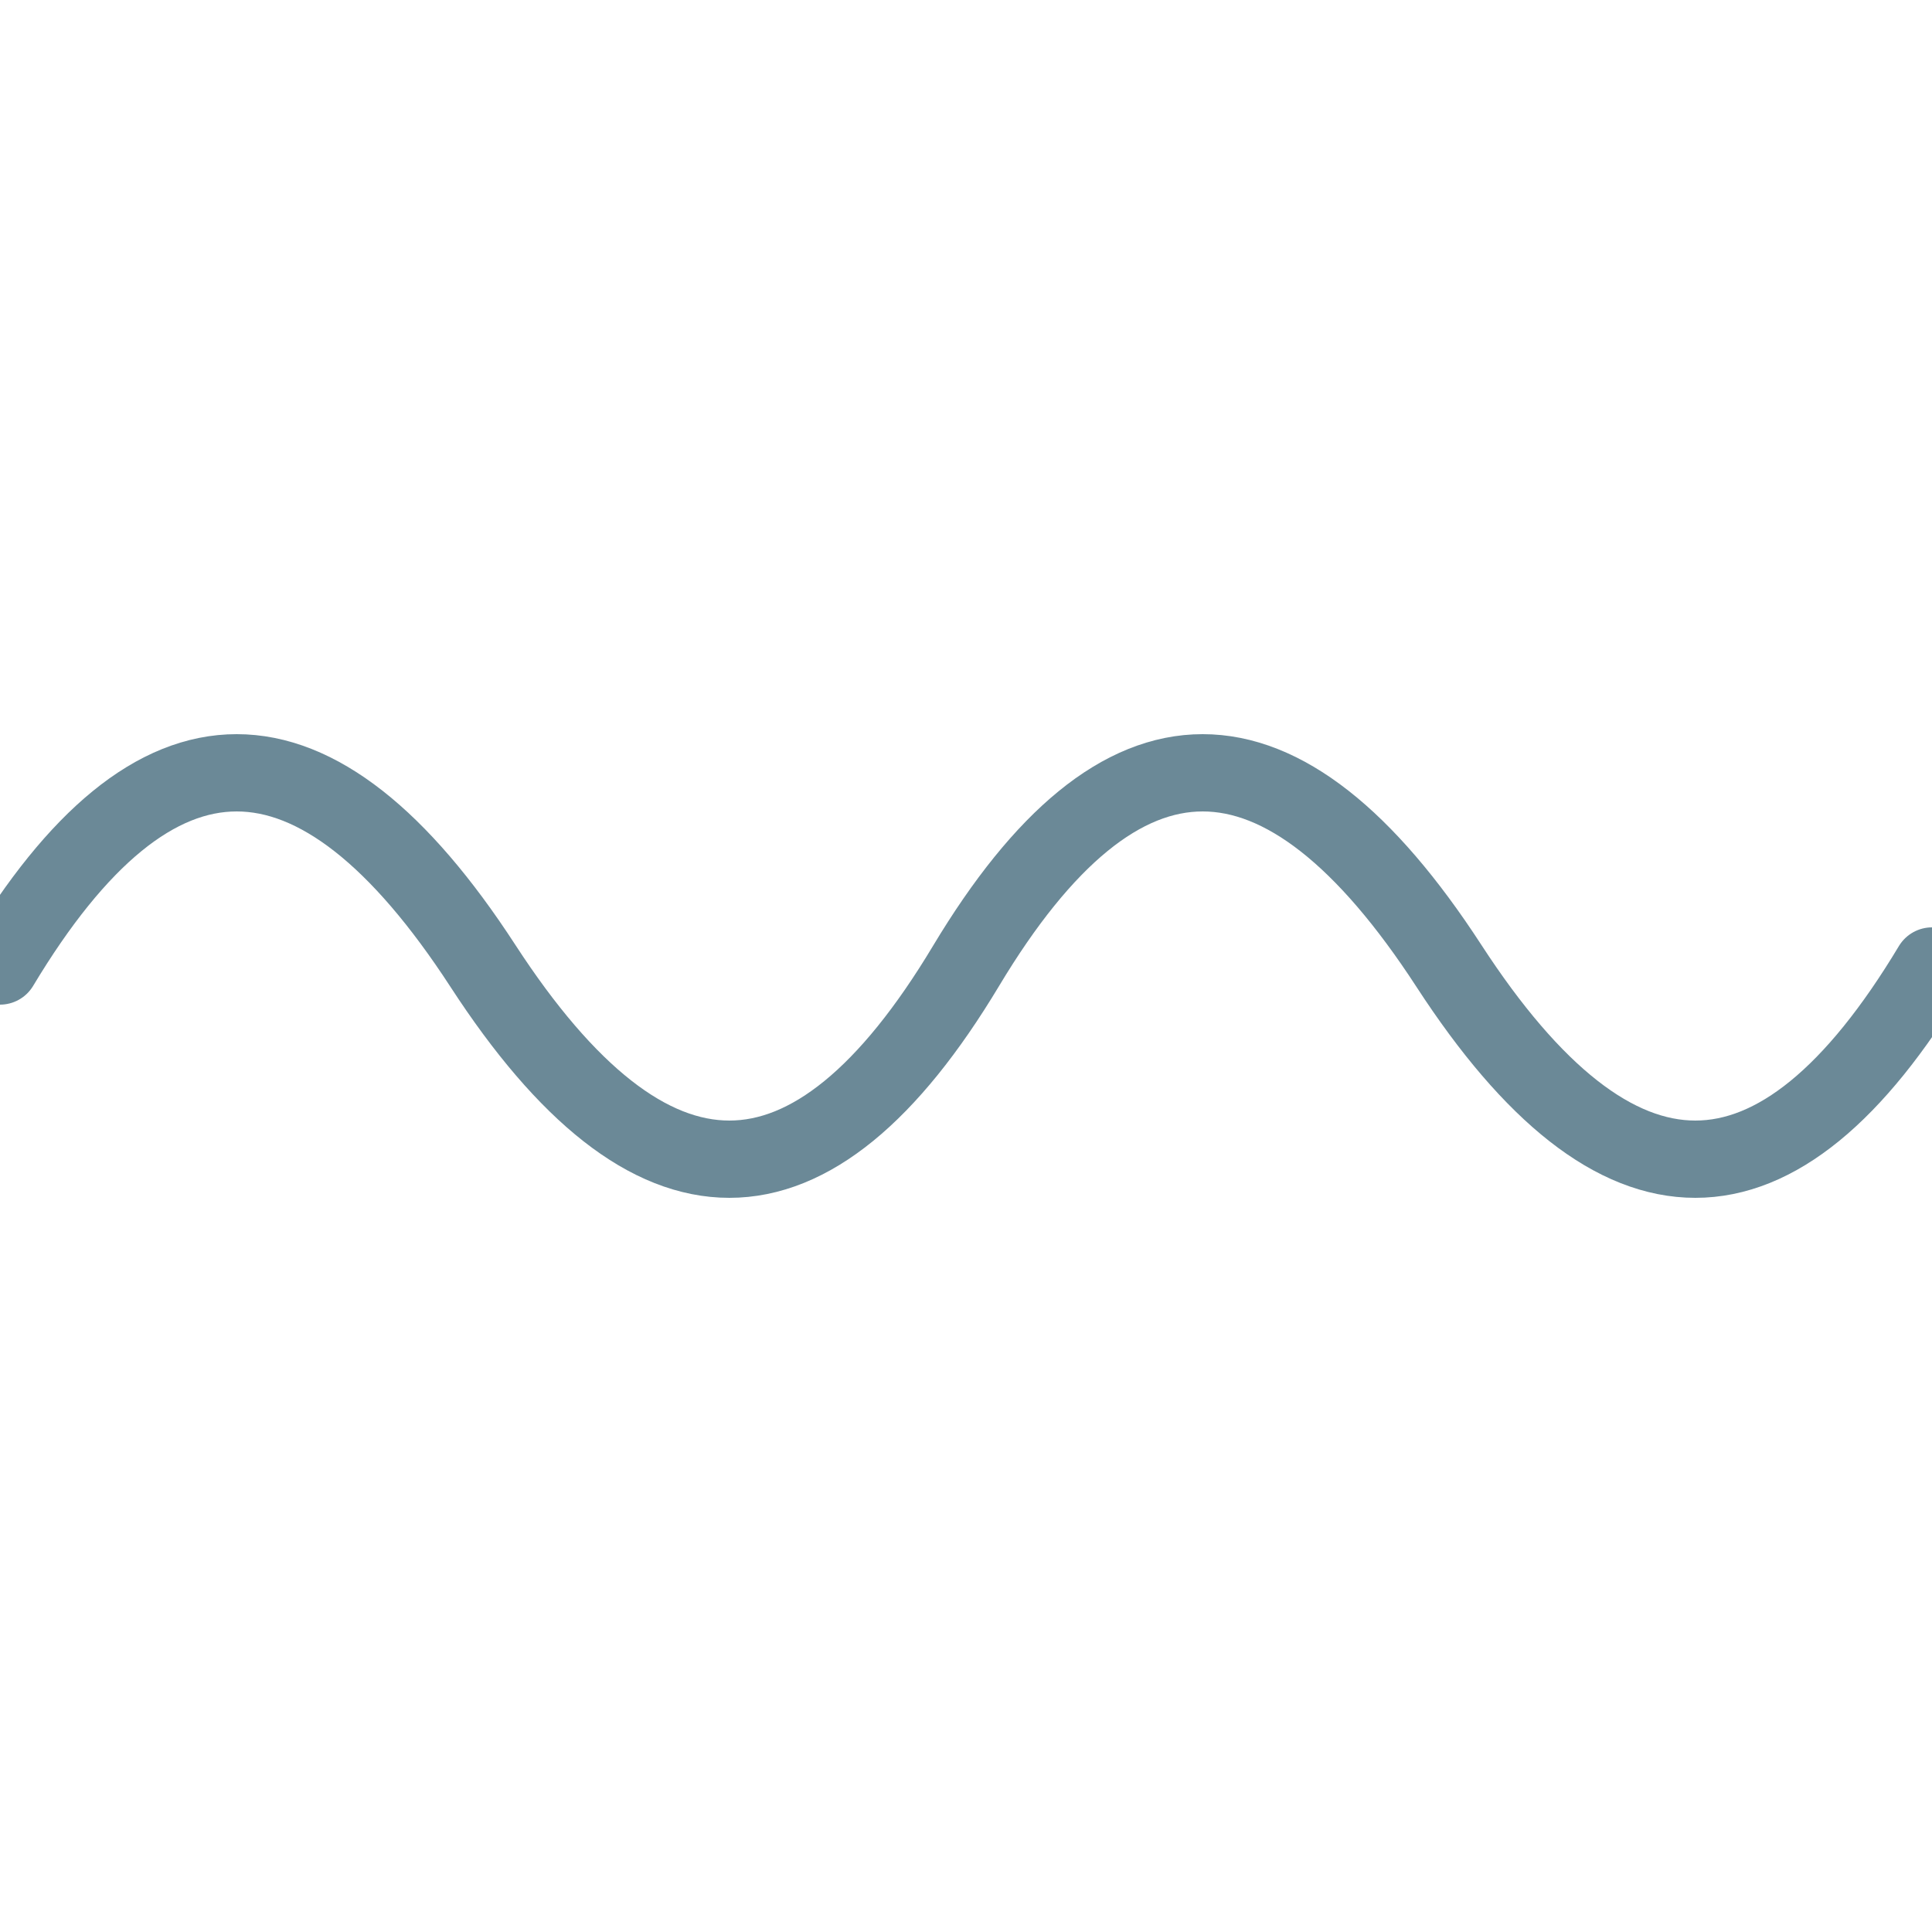
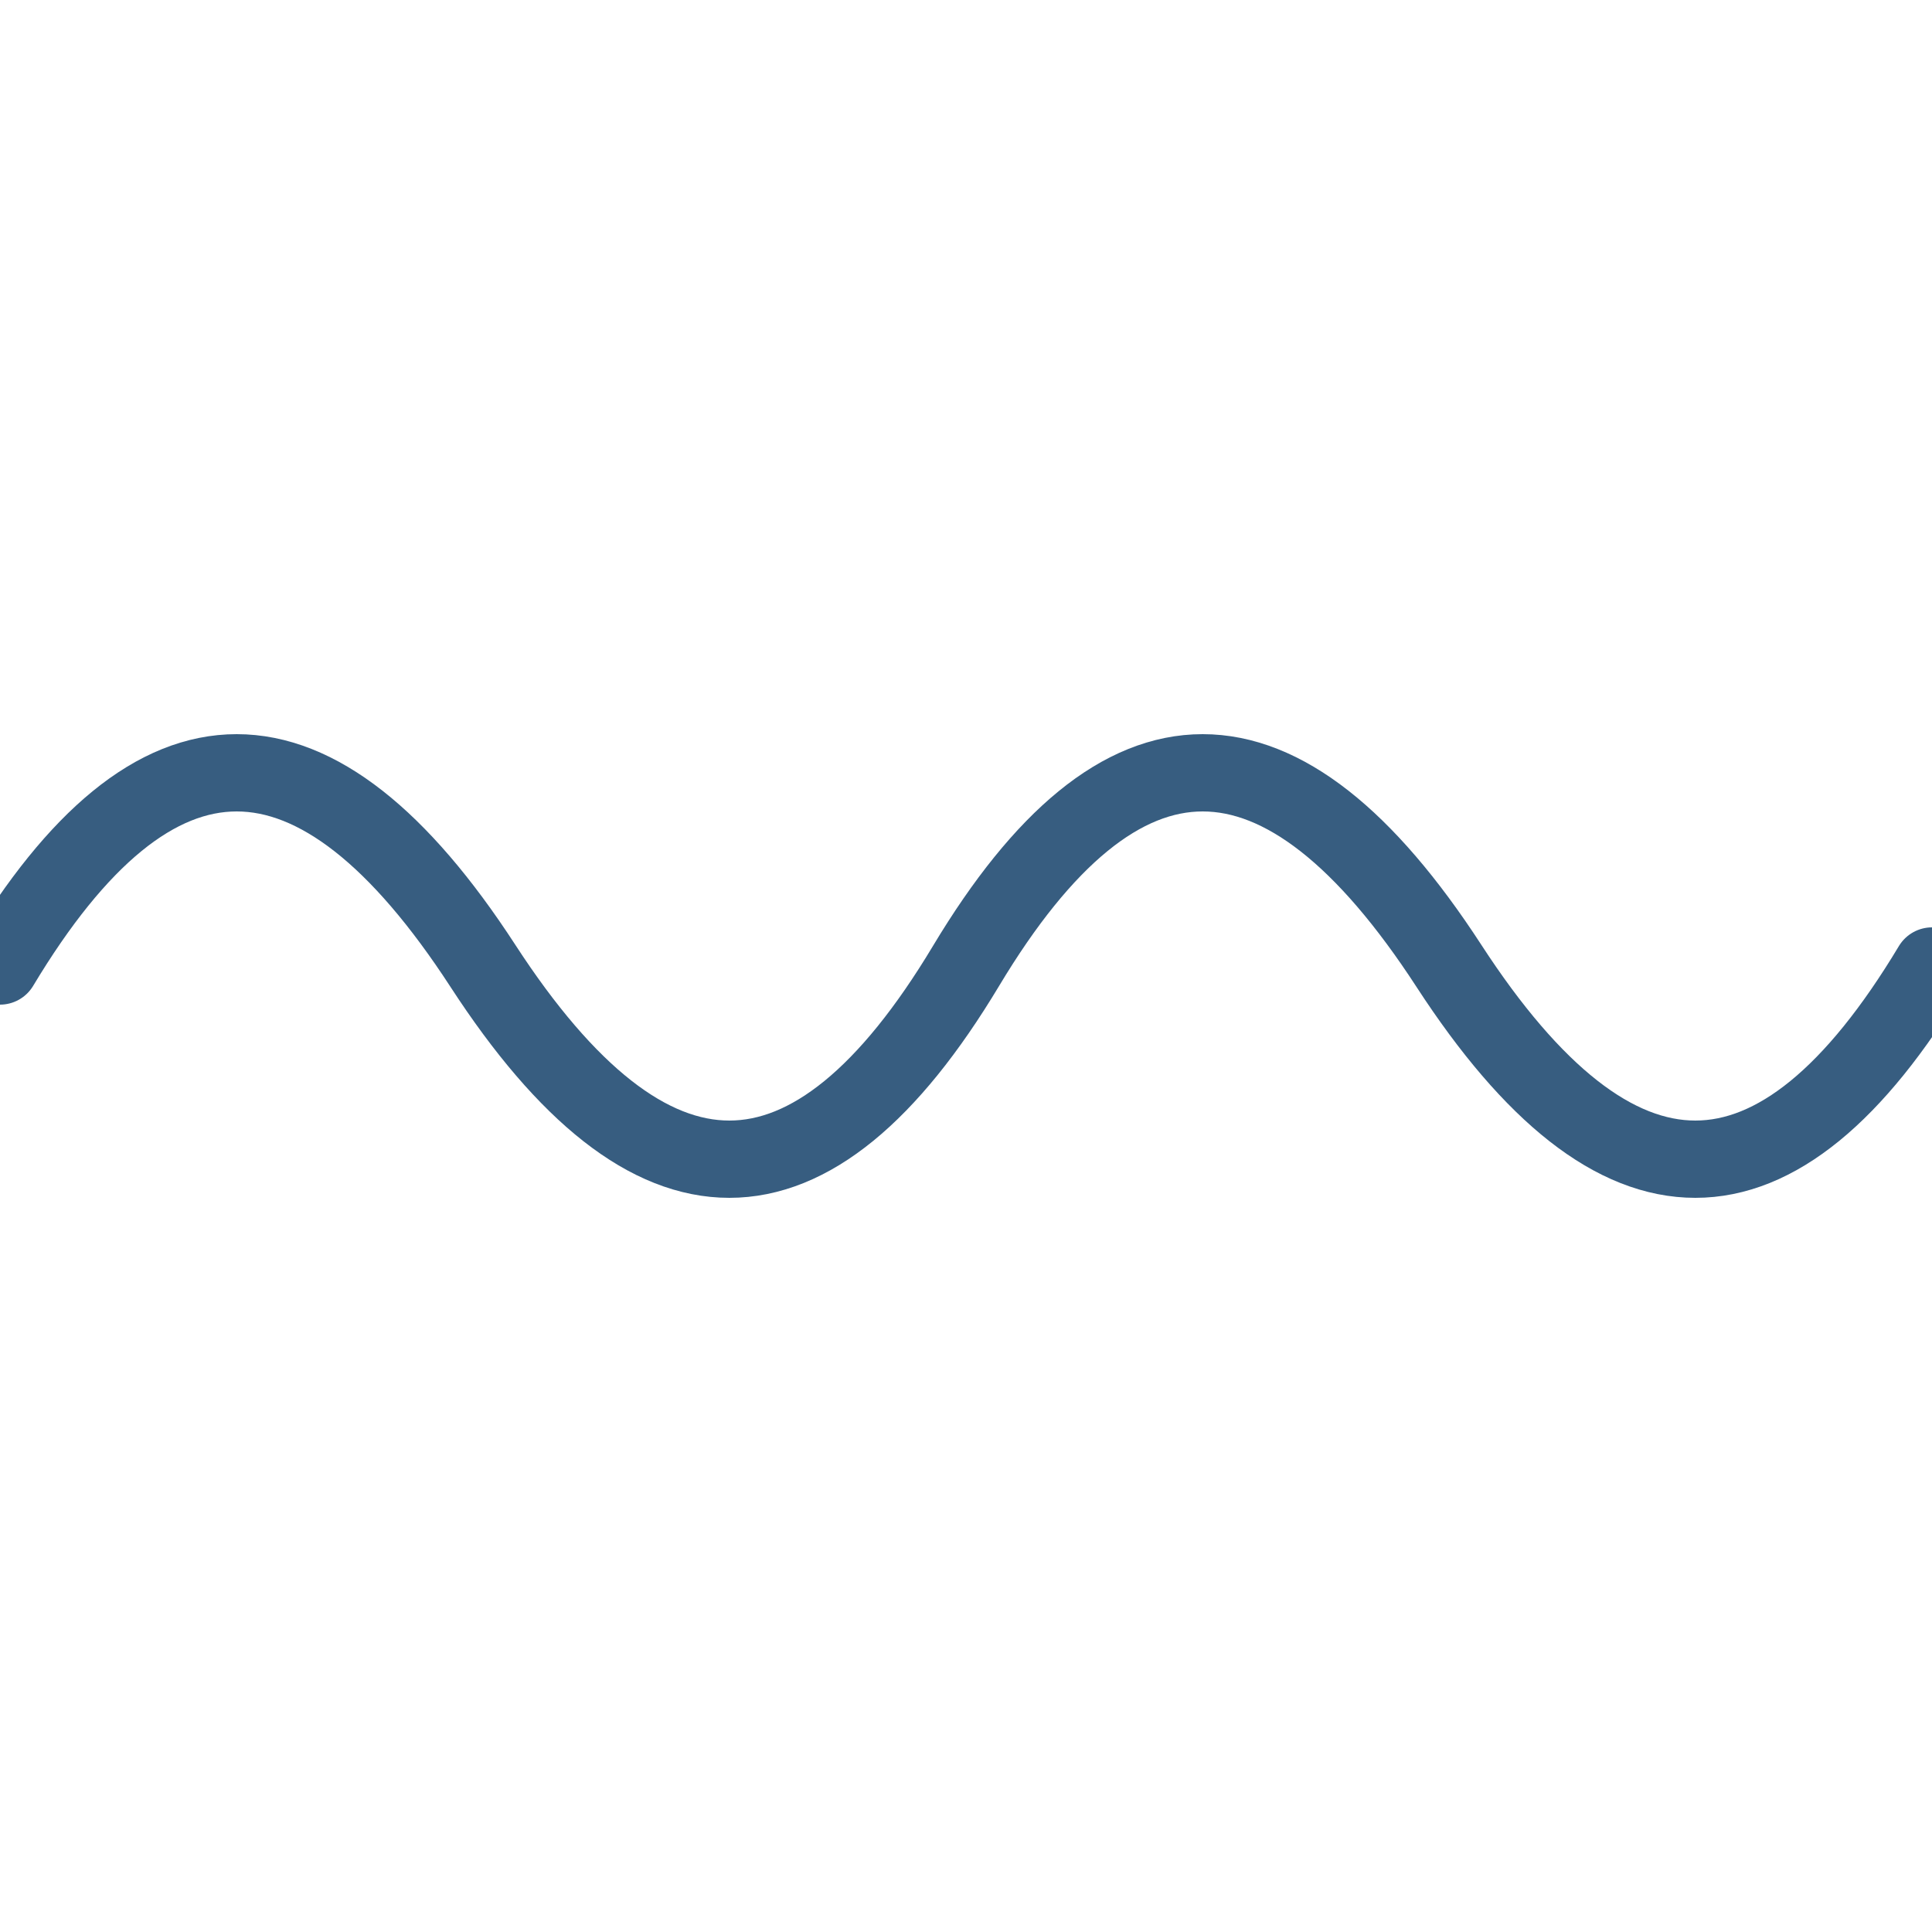
<svg xmlns="http://www.w3.org/2000/svg" viewBox="0 0 100 100" width="100" height="100">
-   <path d="M0 50 Q12 30 25 50 T50 50 T75 50 T100 50" fill="none" stroke="#6b8997" stroke-width="4" stroke-linecap="round" />
+   <path d="M0 50 Q12 30 25 50 T50 50 T75 50 T100 50" fill="none" stroke="#375d80" stroke-width="4" stroke-linecap="round" />
</svg>
